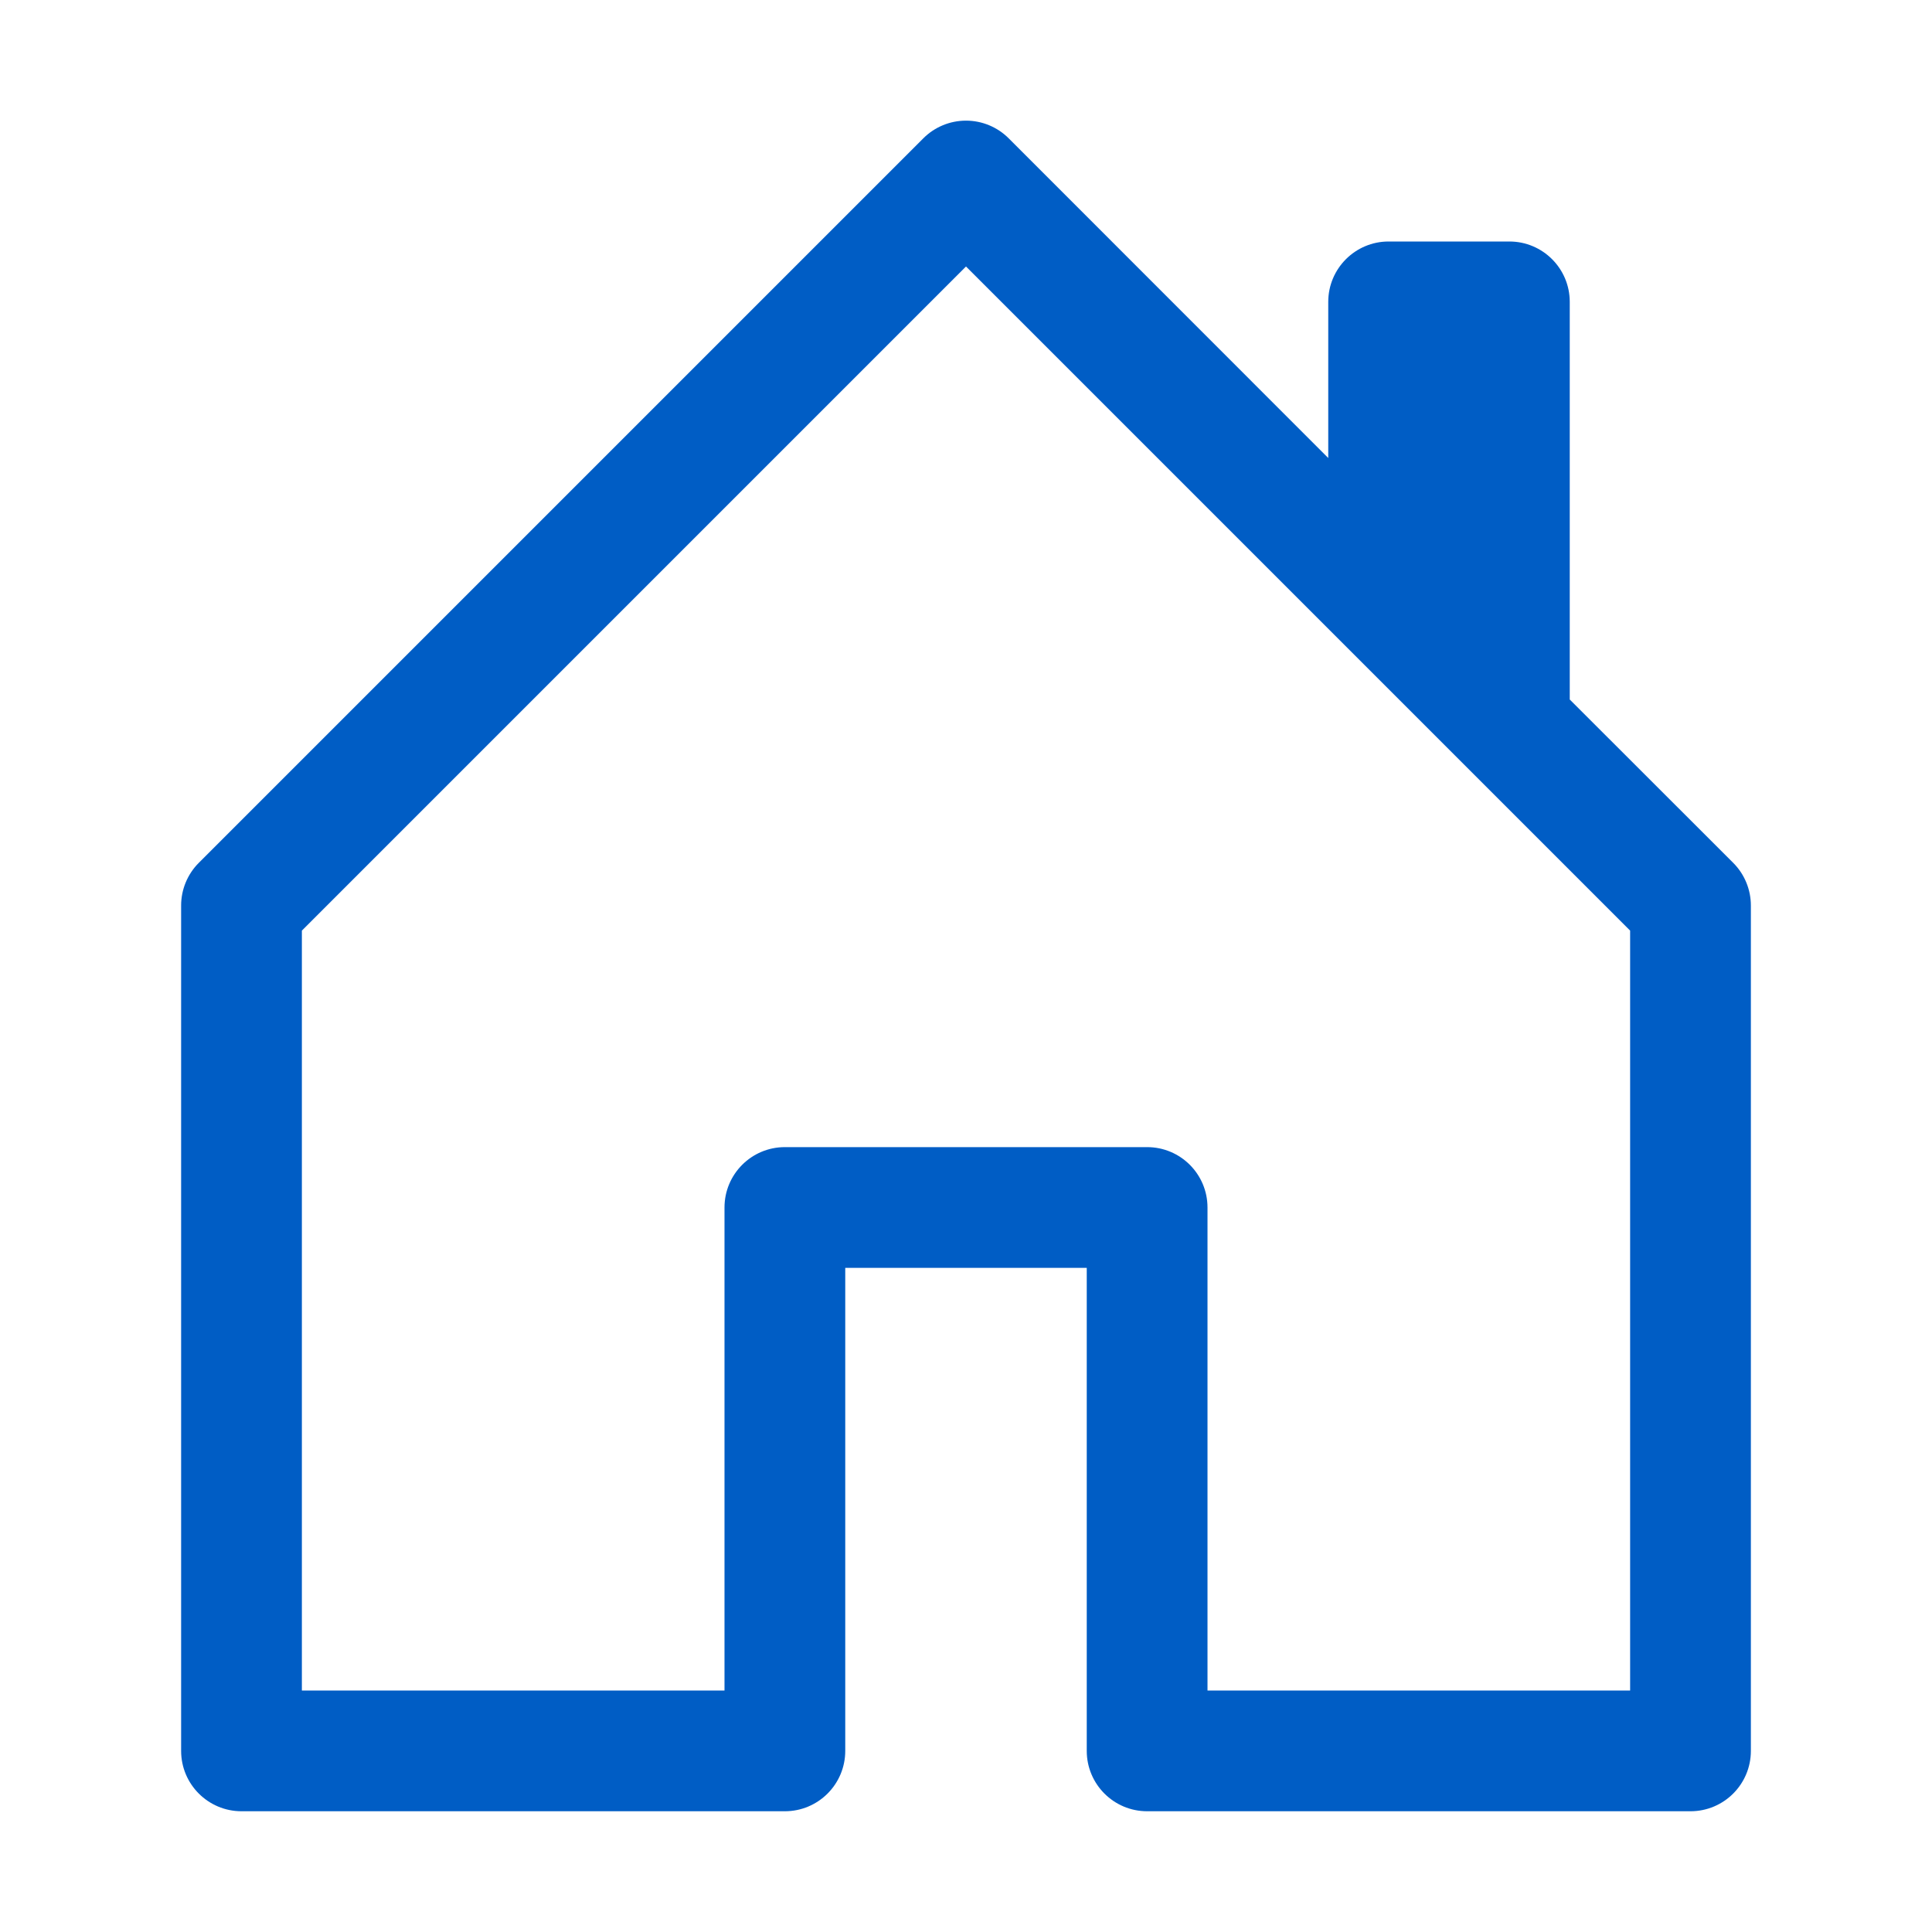
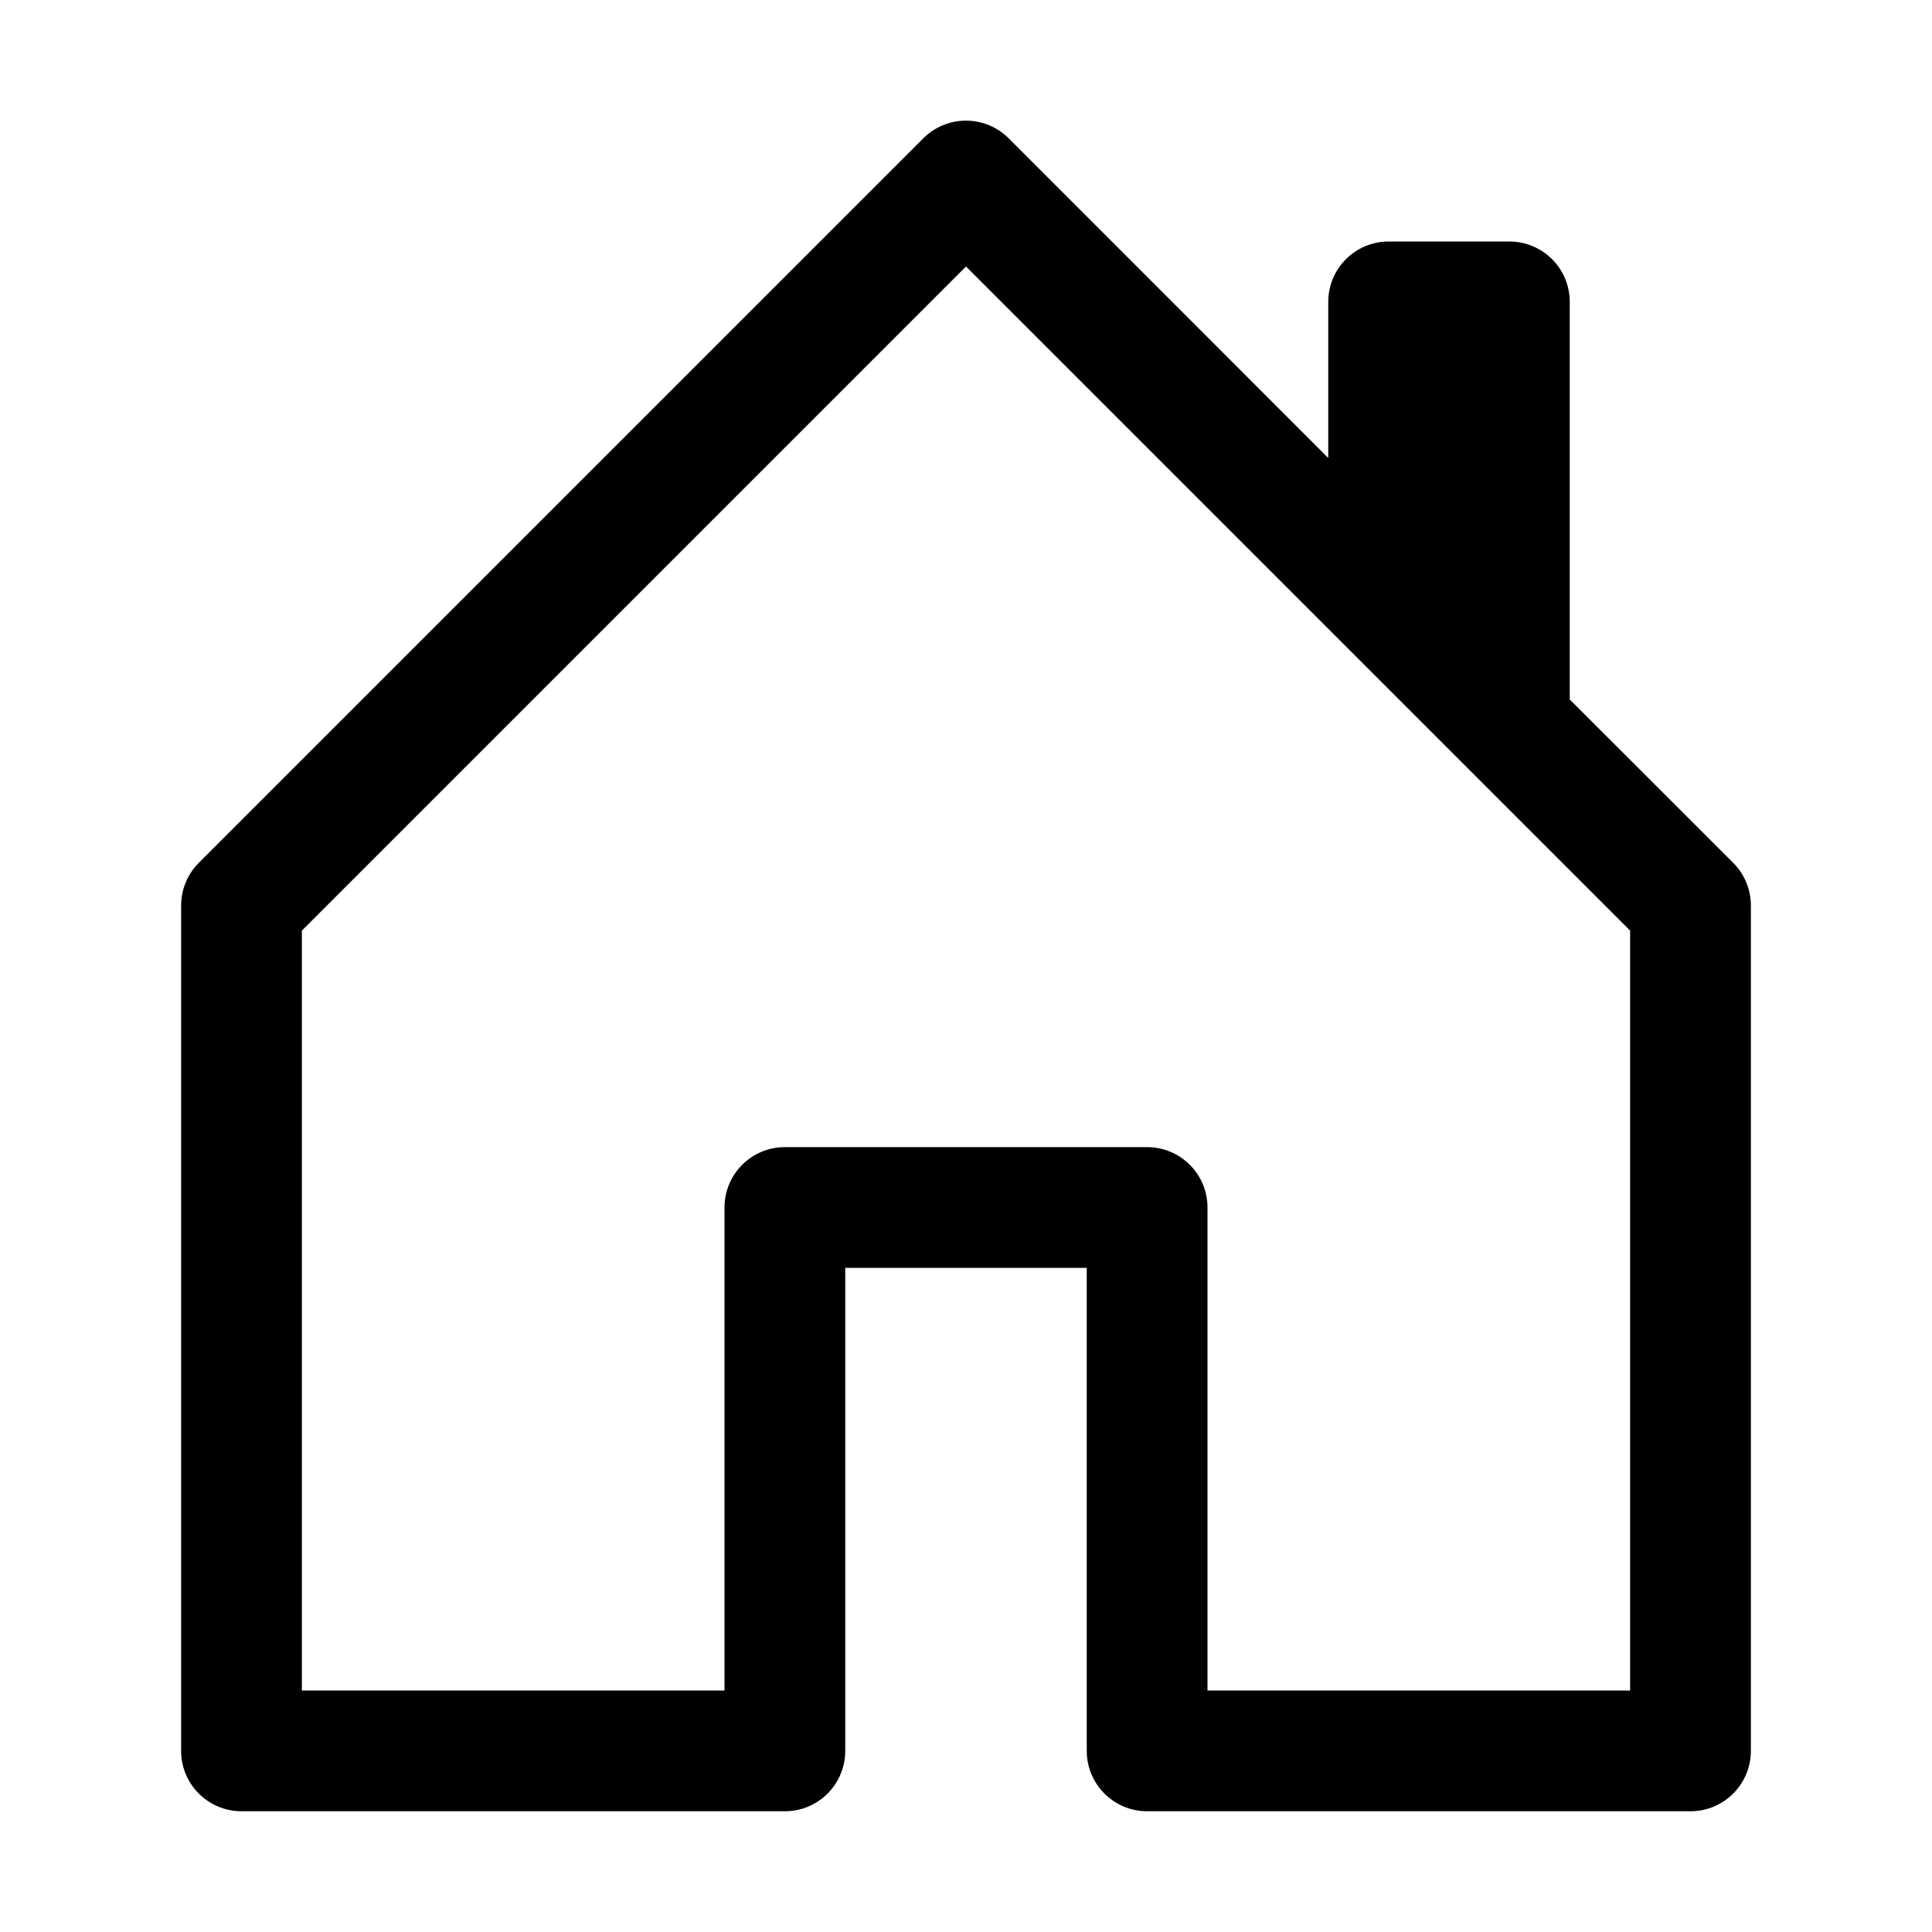
- <svg xmlns="http://www.w3.org/2000/svg" fill="#005dc5" viewBox="0 0 16 16">
+ <svg xmlns="http://www.w3.org/2000/svg" fill="currentColor" viewBox="0 0 16 16">
  <path d="M8.354 1.146a.5.5 0 0 0-.708 0l-6 6A.5.5 0 0 0 1.5 7.5v7a.5.5 0 0 0 .5.5h4.5a.5.5 0 0 0 .5-.5v-4h2v4a.5.5 0 0 0 .5.5H14a.5.5 0 0 0 .5-.5v-7a.5.5 0 0 0-.146-.354L13 5.793V2.5a.5.5 0 0 0-.5-.5h-1a.5.5 0 0 0-.5.5v1.293L8.354 1.146zM2.5 14V7.707l5.5-5.5 5.5 5.5V14H10v-4a.5.5 0 0 0-.5-.5h-3a.5.5 0 0 0-.5.5v4H2.5z" />
</svg>
